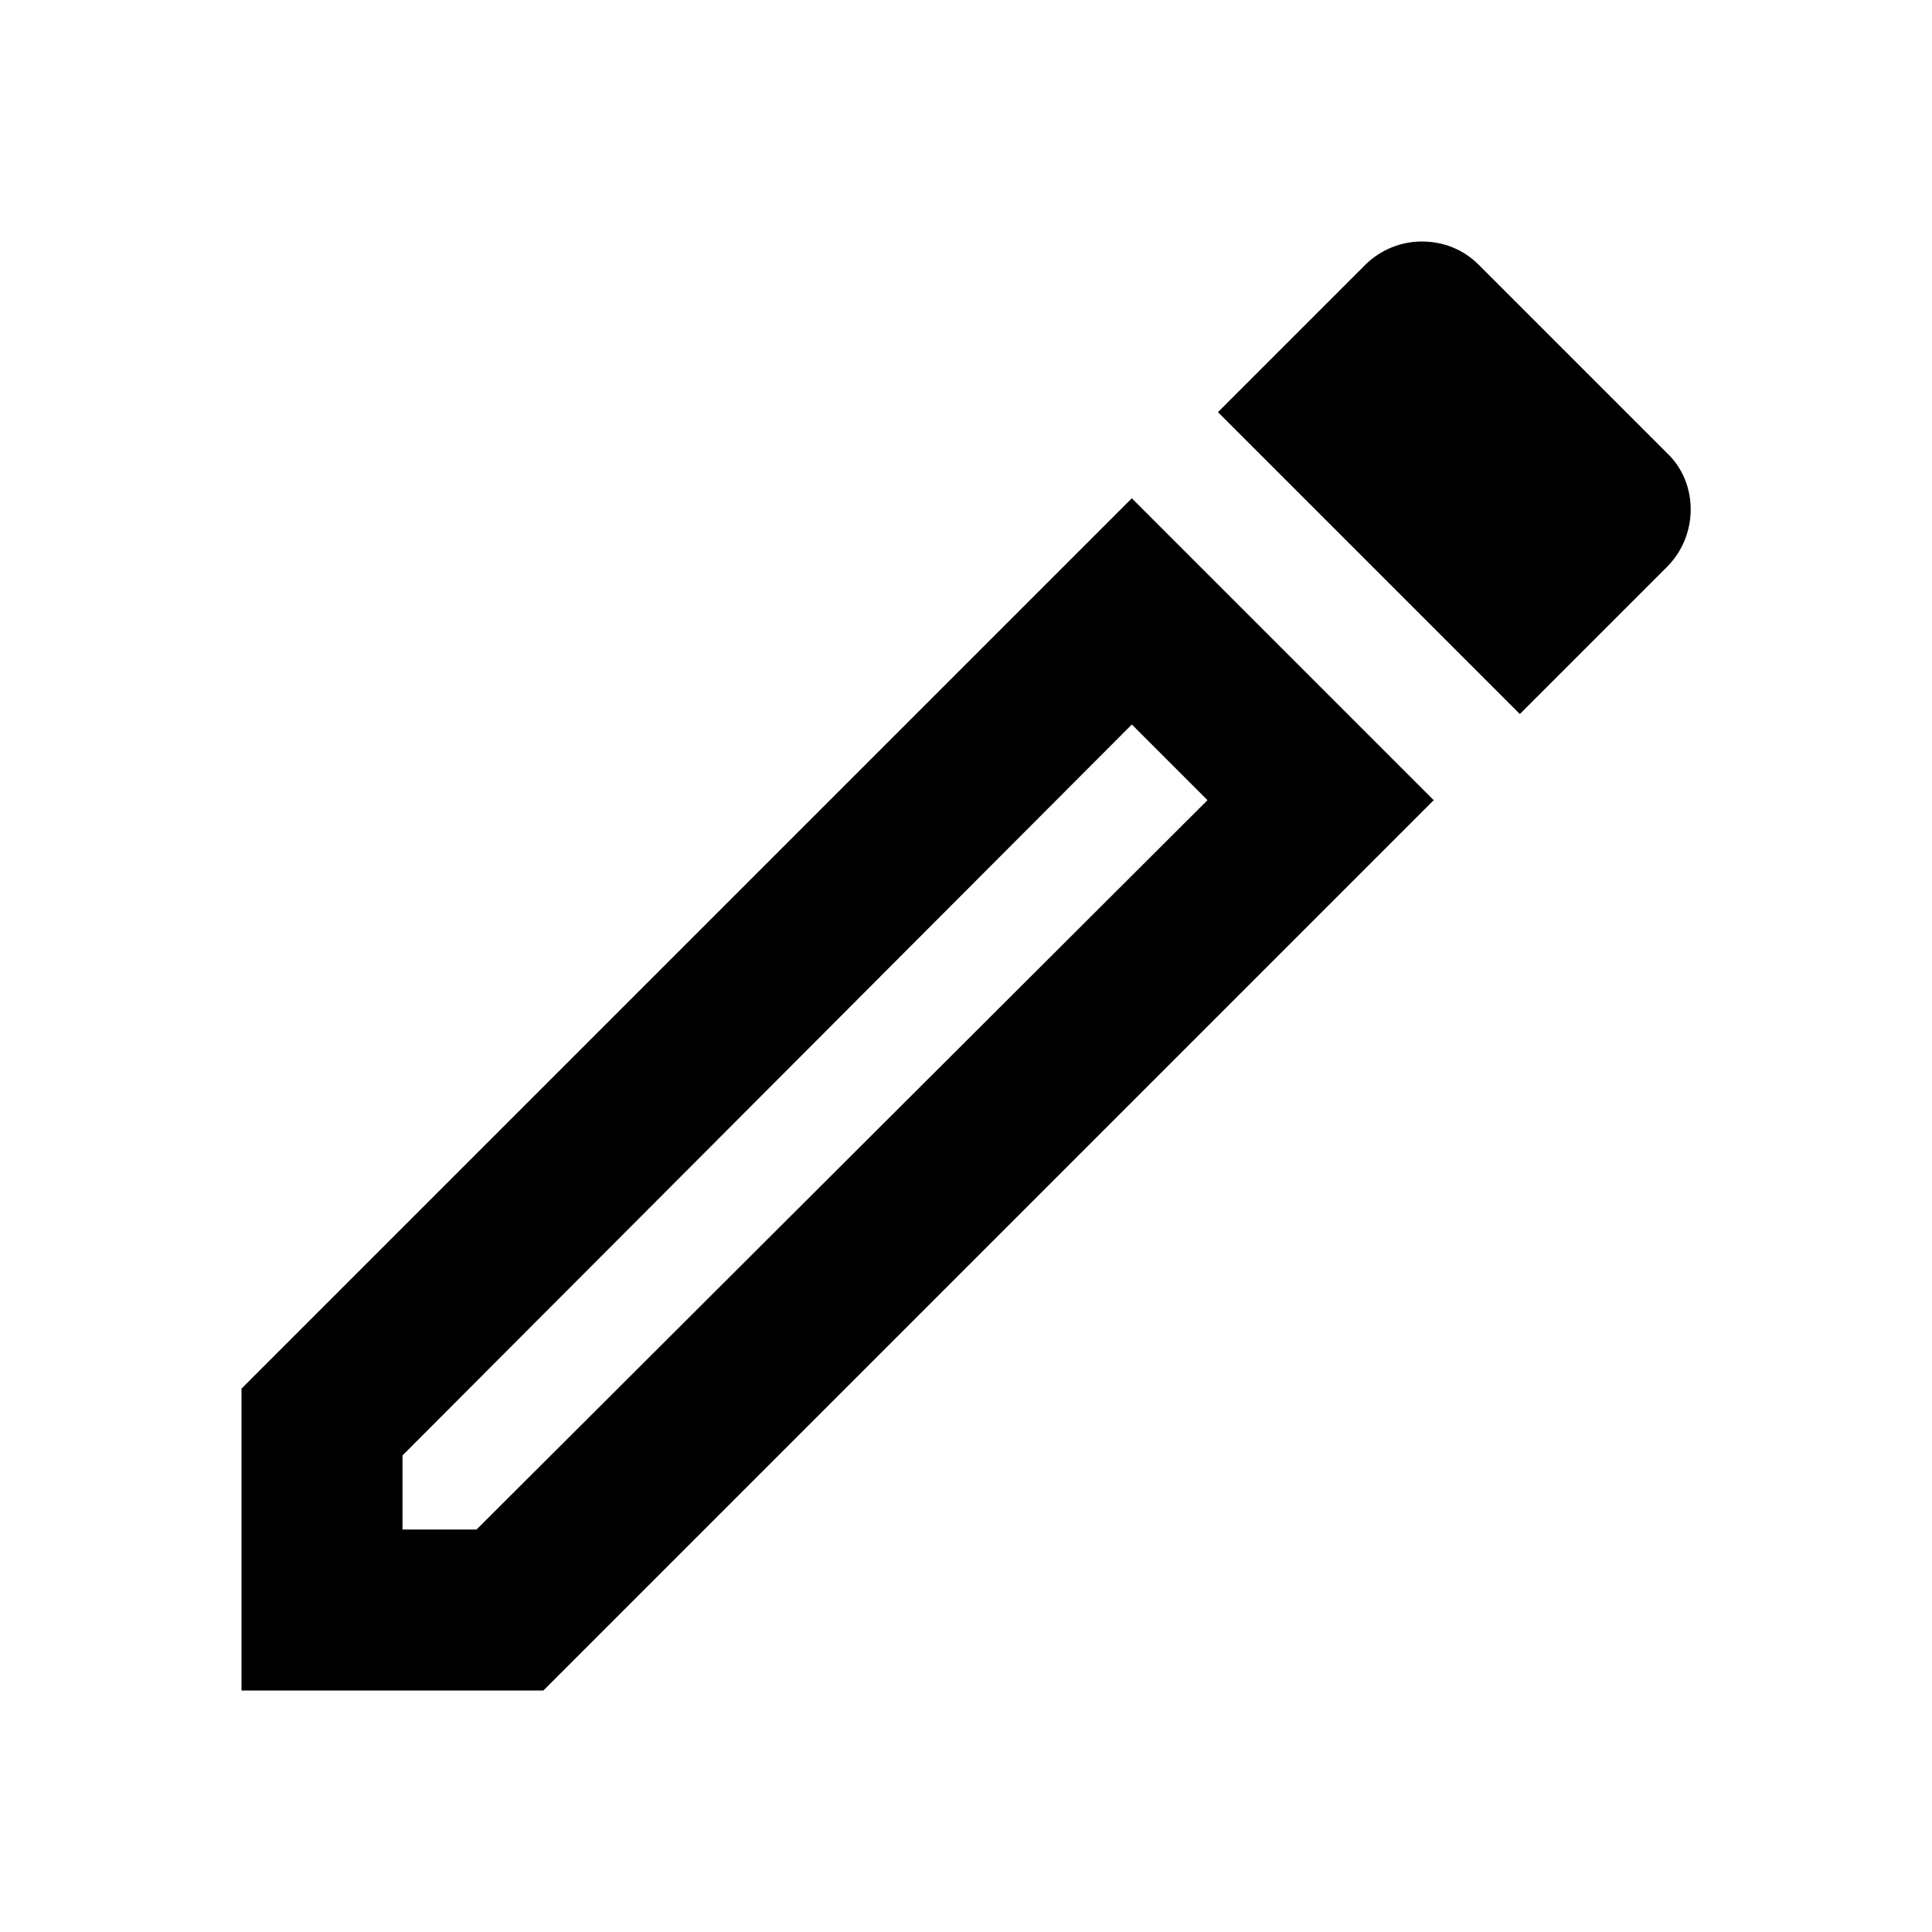
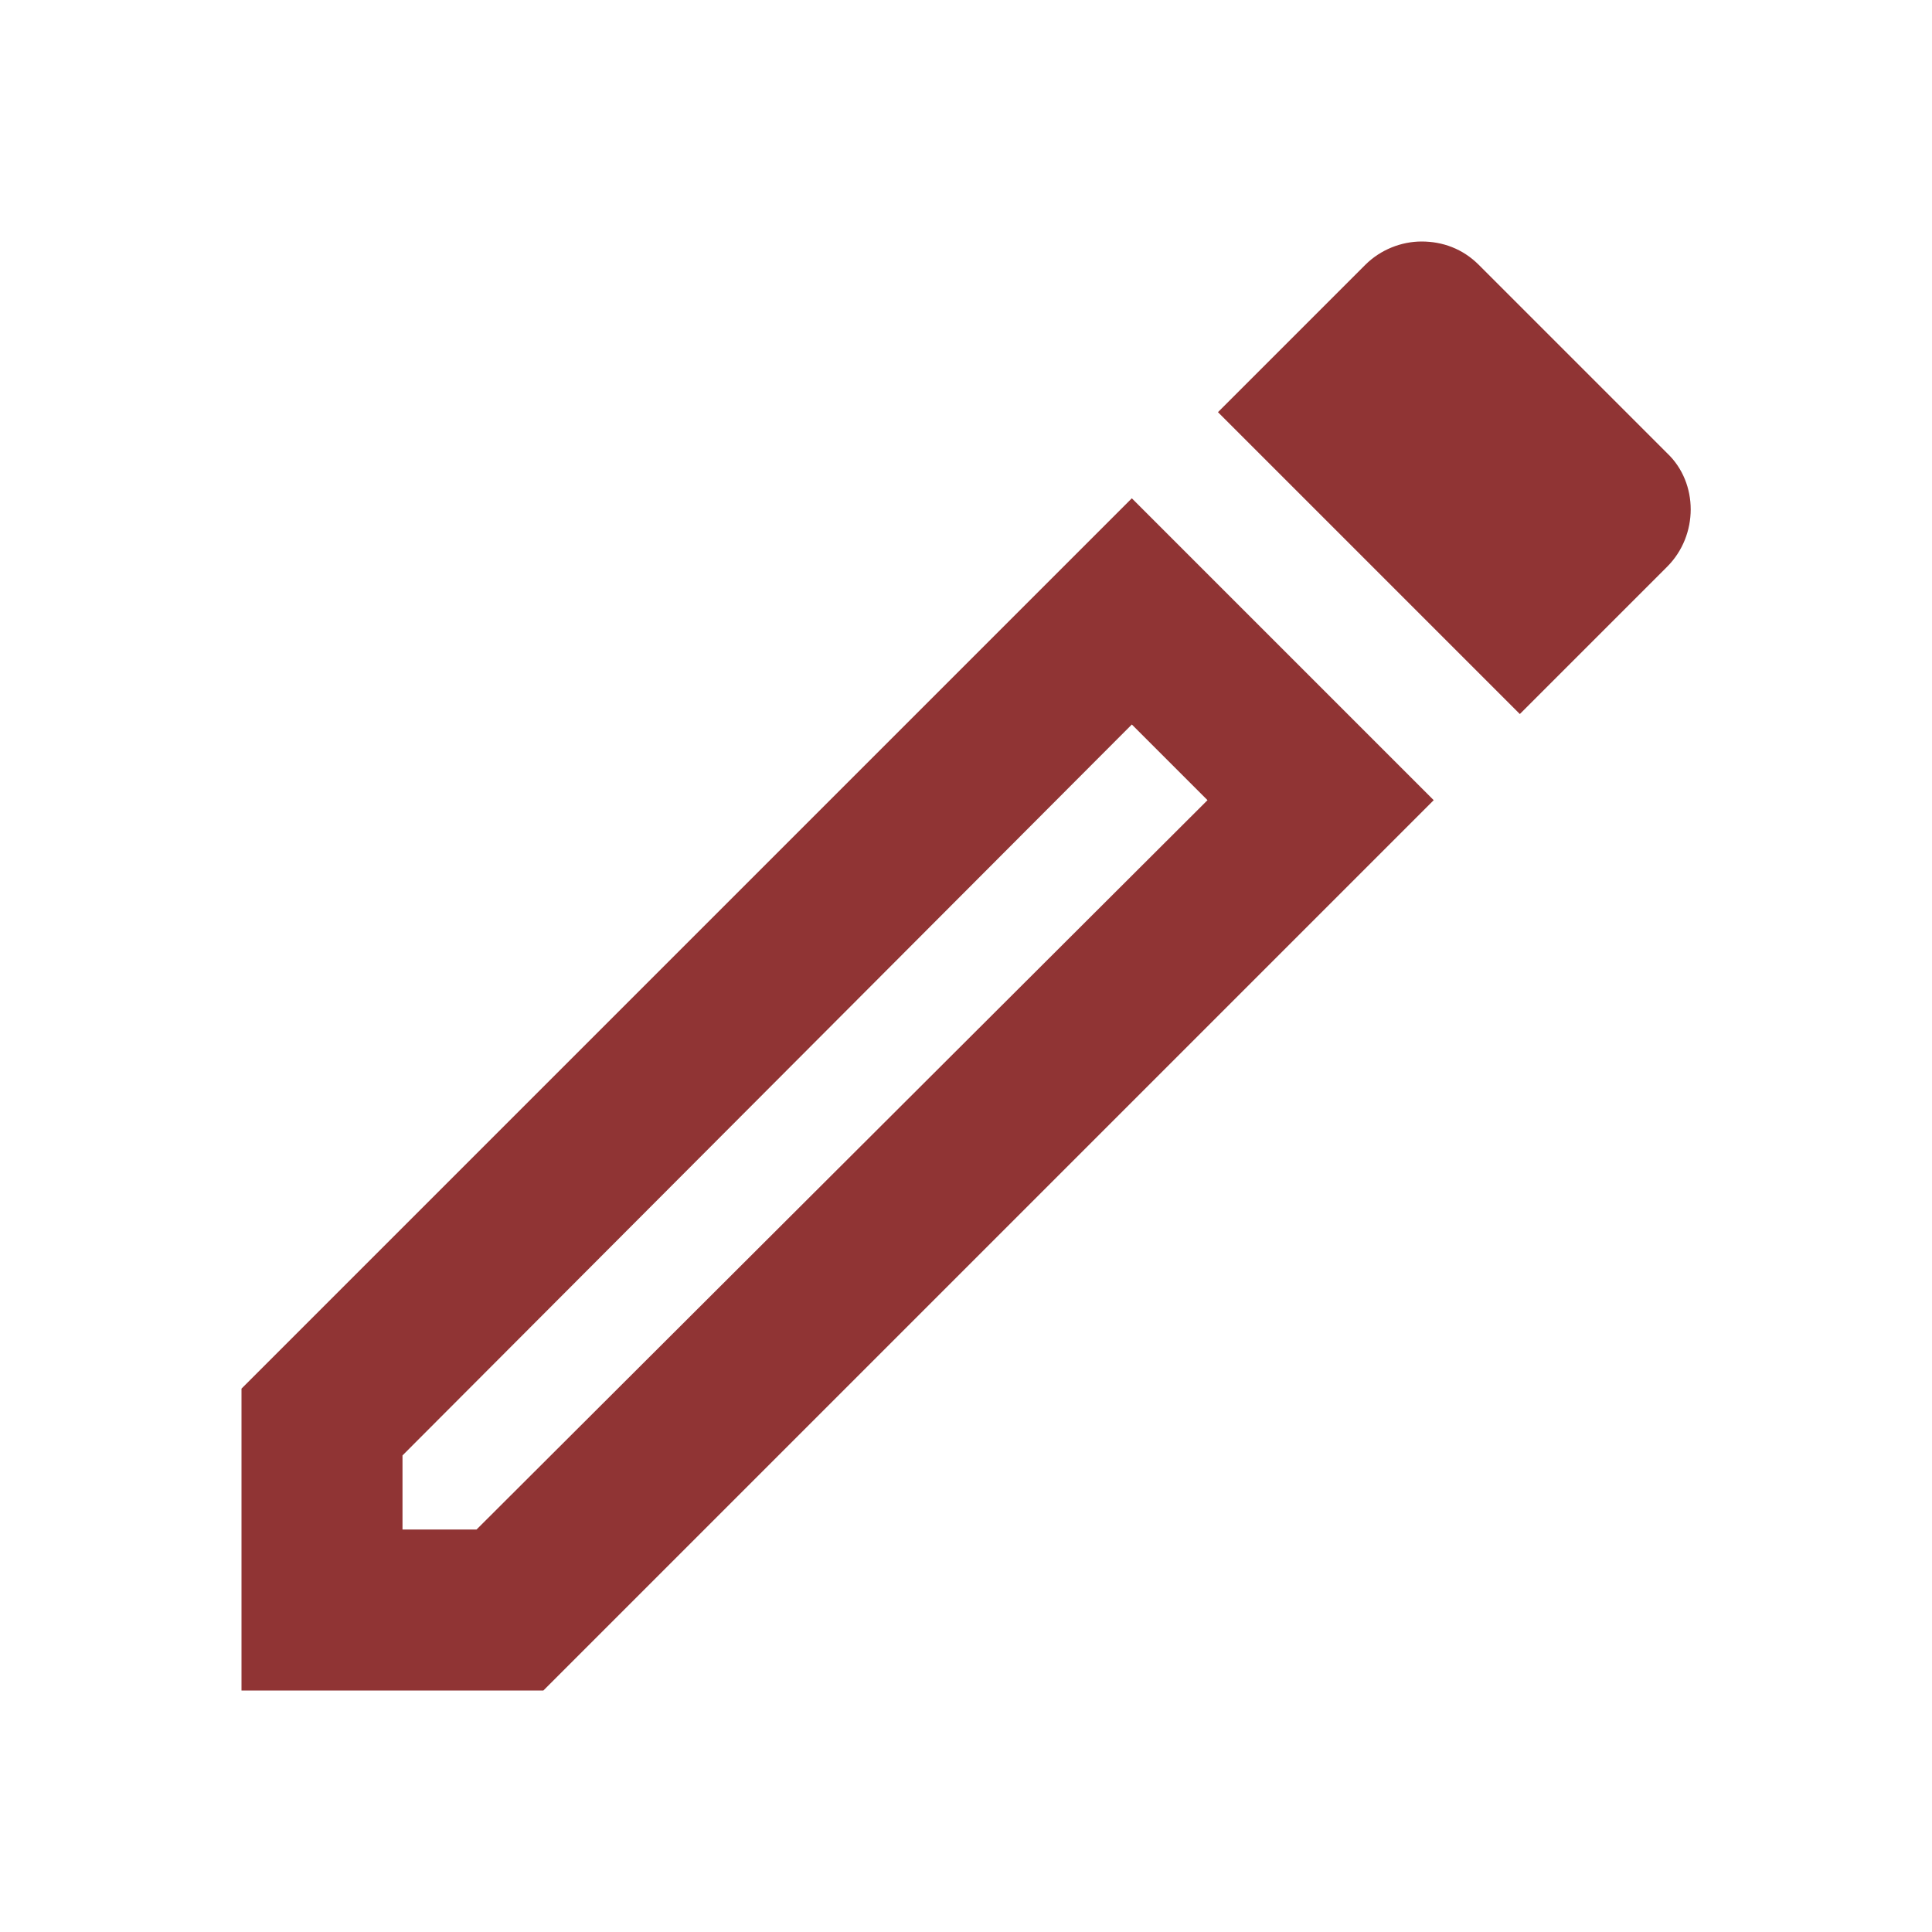
<svg xmlns="http://www.w3.org/2000/svg" viewBox="0 0 24 24">
-   <path d="M14.06,9L15,9.94L5.92,19H5V18.08L14.06,9M17.66,3C17.41,3 17.15,3.1 16.96,3.29L15.13,5.12L18.88,8.87L20.71,7.04C21.1,6.65 21.1,6 20.71,5.63L18.37,3.29C18.17,3.09 17.92,3 17.66,3M14.06,6.19L3,17.25V21H6.75L17.81,9.94L14.06,6.19Z" />
+   <path d="M14.06,9L15,9.94L5.92,19H5V18.08L14.06,9M17.66,3C17.41,3 17.15,3.1 16.96,3.29L15.13,5.12L18.88,8.87L20.71,7.04C21.1,6.65 21.1,6 20.71,5.63L18.37,3.29C18.17,3.09 17.92,3 17.66,3M14.06,6.19L3,17.25V21H6.75L17.81,9.94L14.06,6.19Z" fill="#903434" />
</svg>
